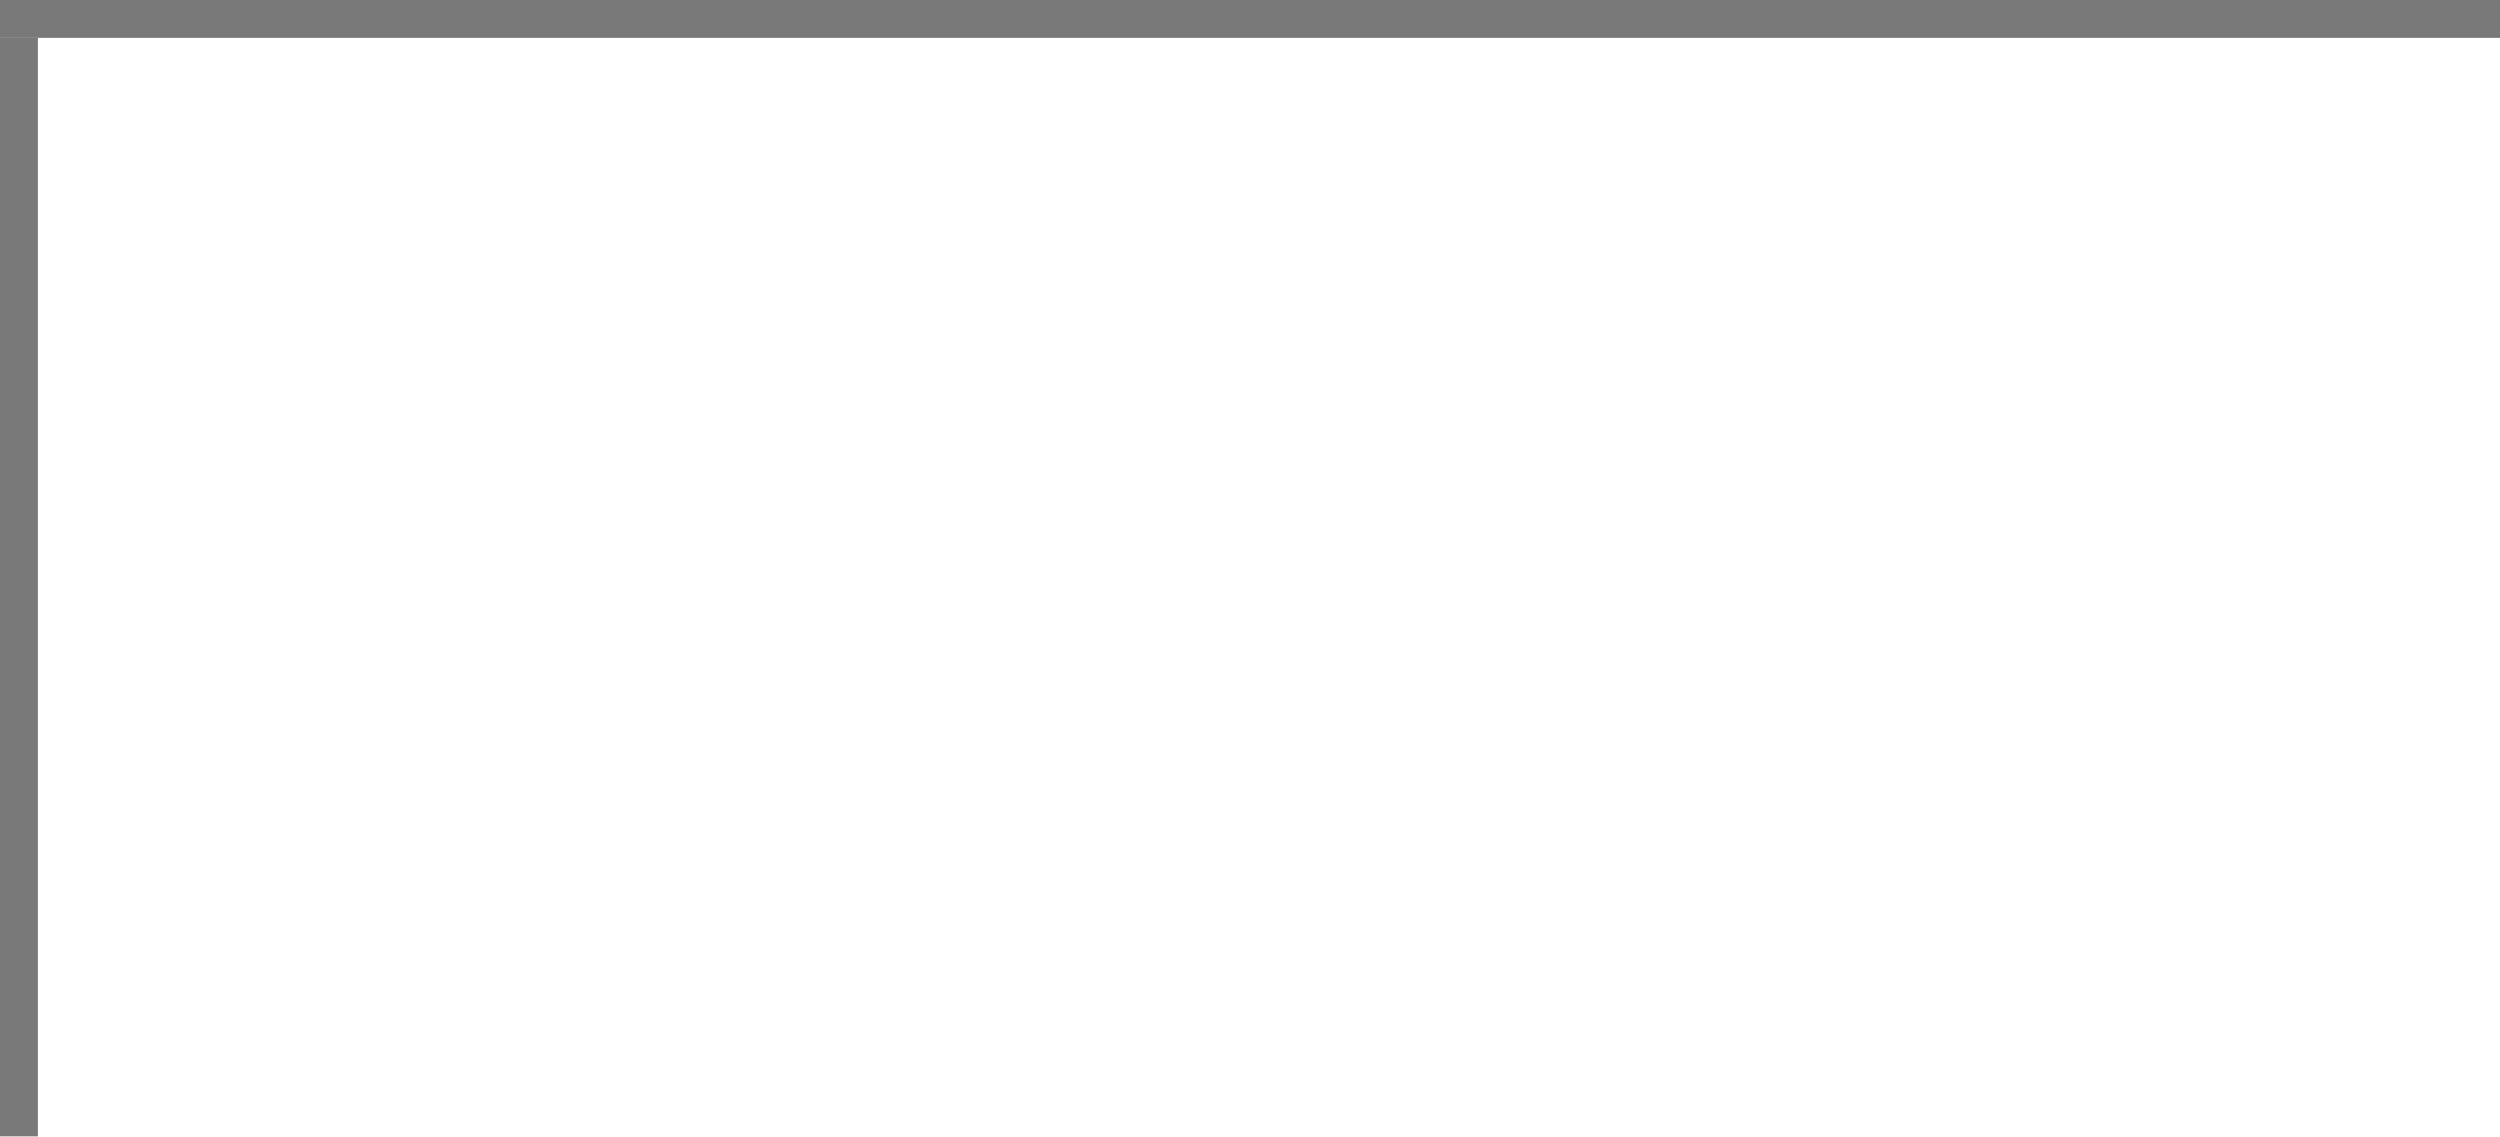
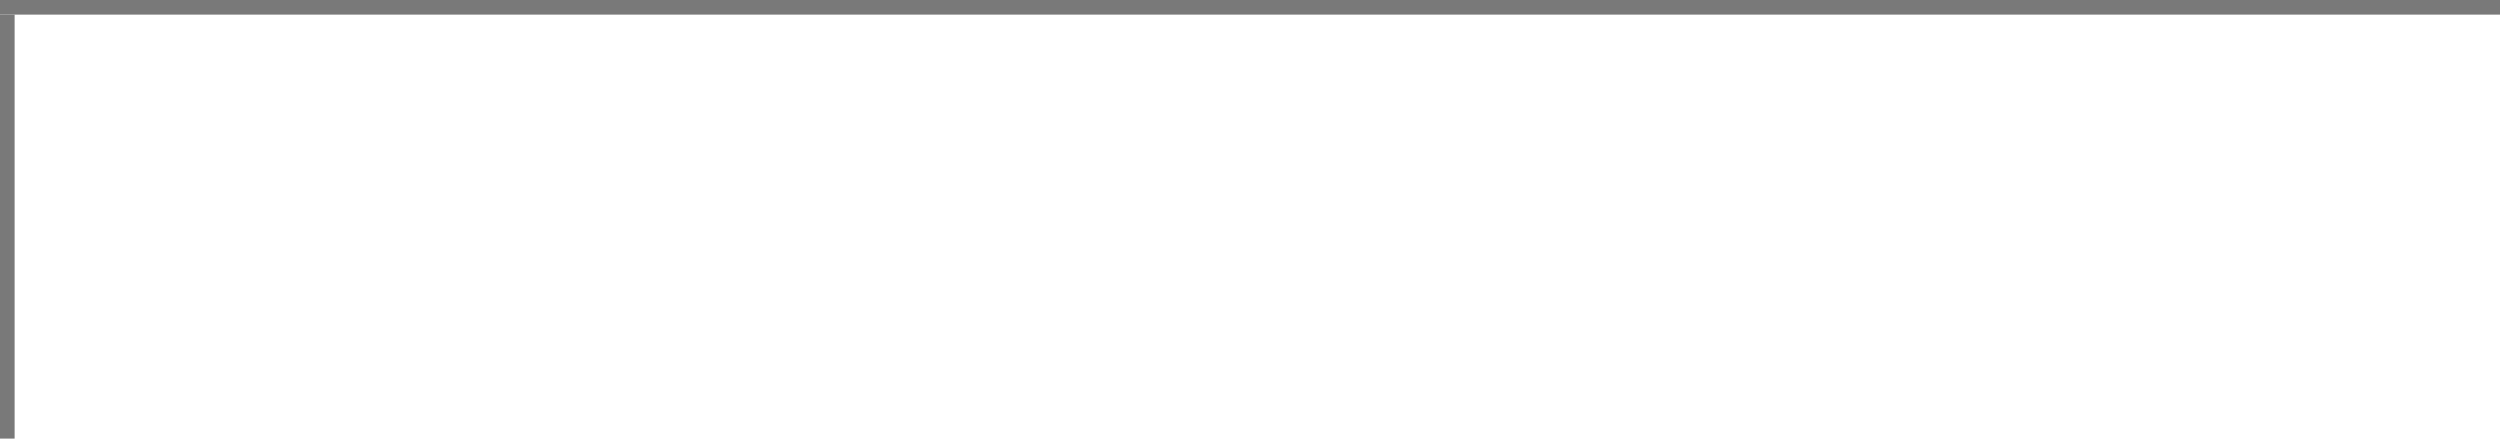
- <svg xmlns="http://www.w3.org/2000/svg" version="1.1" width="66px" height="30px" viewBox="800 0 66 30">
-   <path d="M 1 1  L 66 1  L 66 30  L 1 30  L 1 1  Z " fill-rule="nonzero" fill="rgba(255, 255, 255, 1)" stroke="none" transform="matrix(1 0 0 1 800 0 )" class="fill" />
-   <path d="M 0.5 1  L 0.5 30  " stroke-width="1" stroke-dasharray="0" stroke="rgba(121, 121, 121, 1)" fill="none" transform="matrix(1 0 0 1 800 0 )" class="stroke" />
-   <path d="M 0 0.5  L 66 0.5  " stroke-width="1" stroke-dasharray="0" stroke="rgba(121, 121, 121, 1)" fill="none" transform="matrix(1 0 0 1 800 0 )" class="stroke" />
+ <svg xmlns="http://www.w3.org/2000/svg" version="1.1" width="171px" height="30px" viewBox="549 0 171 30">
+   <path d="M 1 1  L 171 1  L 171 30  L 1 30  L 1 1  Z " fill-rule="nonzero" fill="rgba(255, 255, 255, 1)" stroke="none" transform="matrix(1 0 0 1 549 0 )" class="fill" />
+   <path d="M 0.5 1  L 0.5 30  " stroke-width="1" stroke-dasharray="0" stroke="rgba(121, 121, 121, 1)" fill="none" transform="matrix(1 0 0 1 549 0 )" class="stroke" />
+   <path d="M 0 0.5  L 171 0.5  " stroke-width="1" stroke-dasharray="0" stroke="rgba(121, 121, 121, 1)" fill="none" transform="matrix(1 0 0 1 549 0 )" class="stroke" />
</svg>
